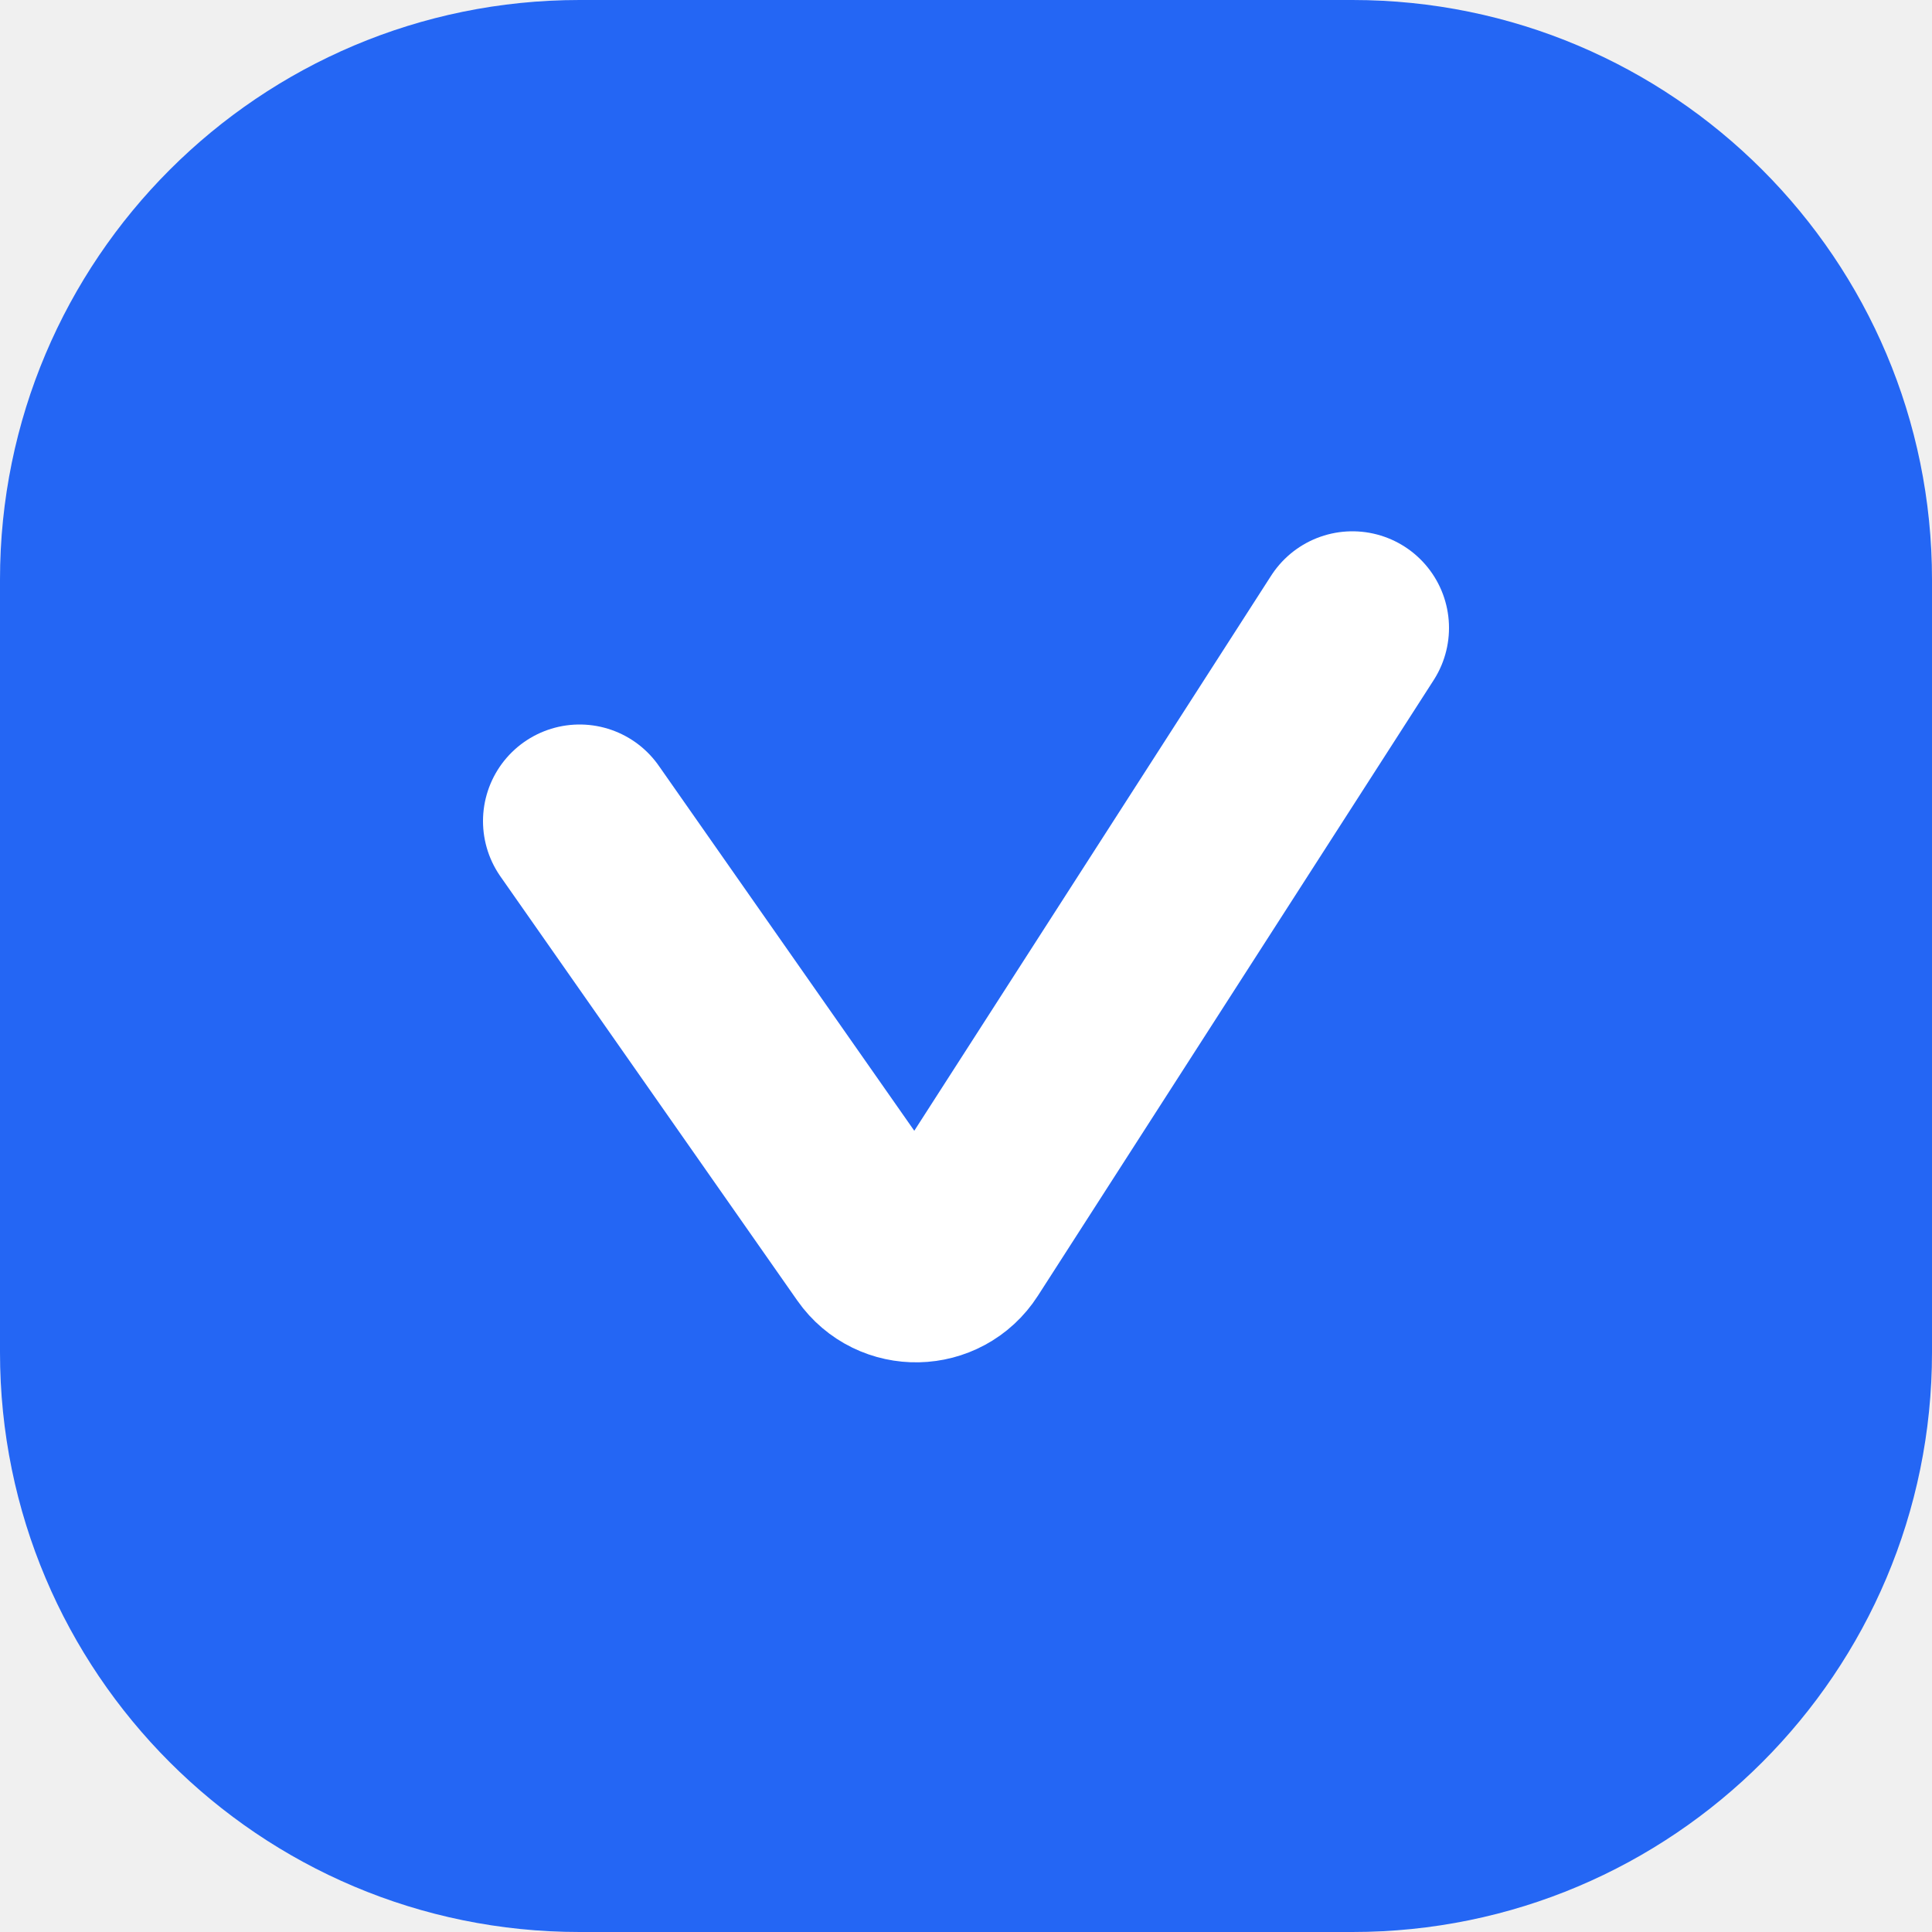
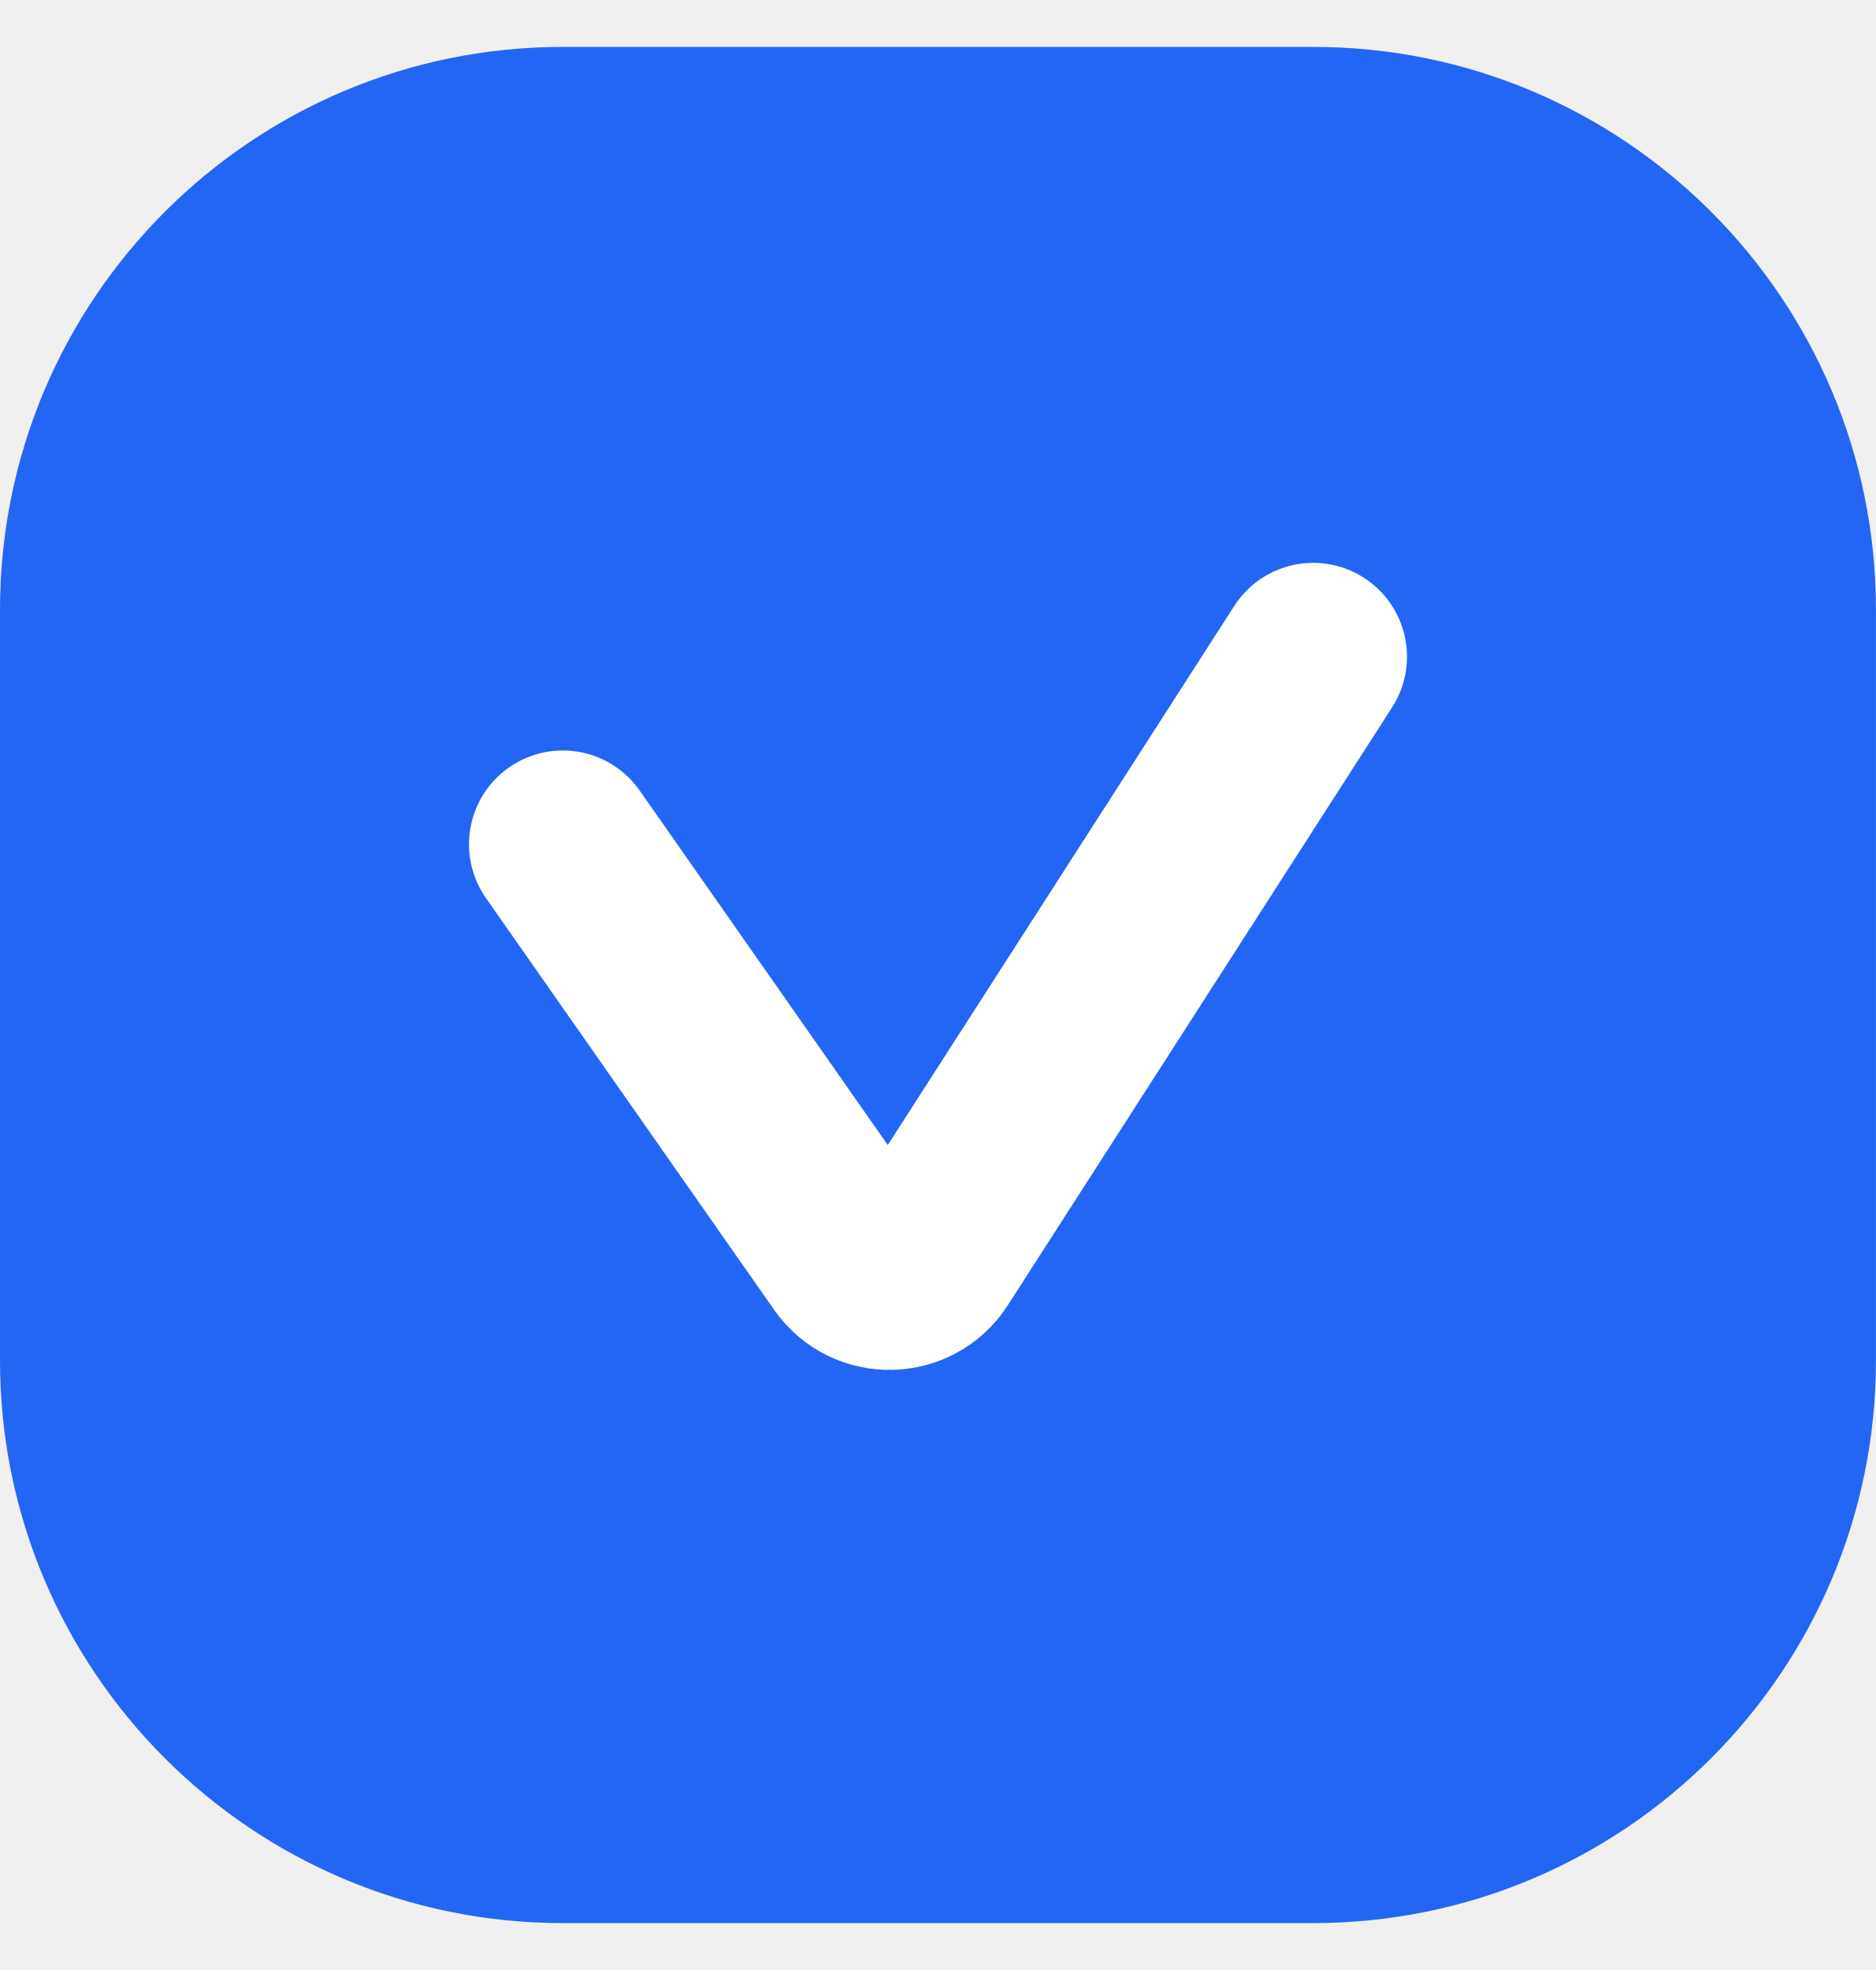
- <svg xmlns="http://www.w3.org/2000/svg" width="20" height="20" viewBox="0 0 20 20" fill="none">
-   <rect width="20" height="20" rx="6" fill="#2466F4" />
-   <path d="M6 8.5L9.073 12.89C9.277 13.181 9.711 13.172 9.903 12.873L14 6.5" stroke="white" stroke-width="2" stroke-linecap="round" />
+ <svg xmlns="http://www.w3.org/2000/svg" width="20" height="21" viewBox="0 0 20 21" fill="none">
+   <rect y="0.5" width="20" height="20" rx="6" fill="#2466F4" />
+   <path d="M6 9L9.073 13.39C9.277 13.681 9.711 13.672 9.903 13.373L14 7" stroke="white" stroke-width="2" stroke-linecap="round" />
</svg>
